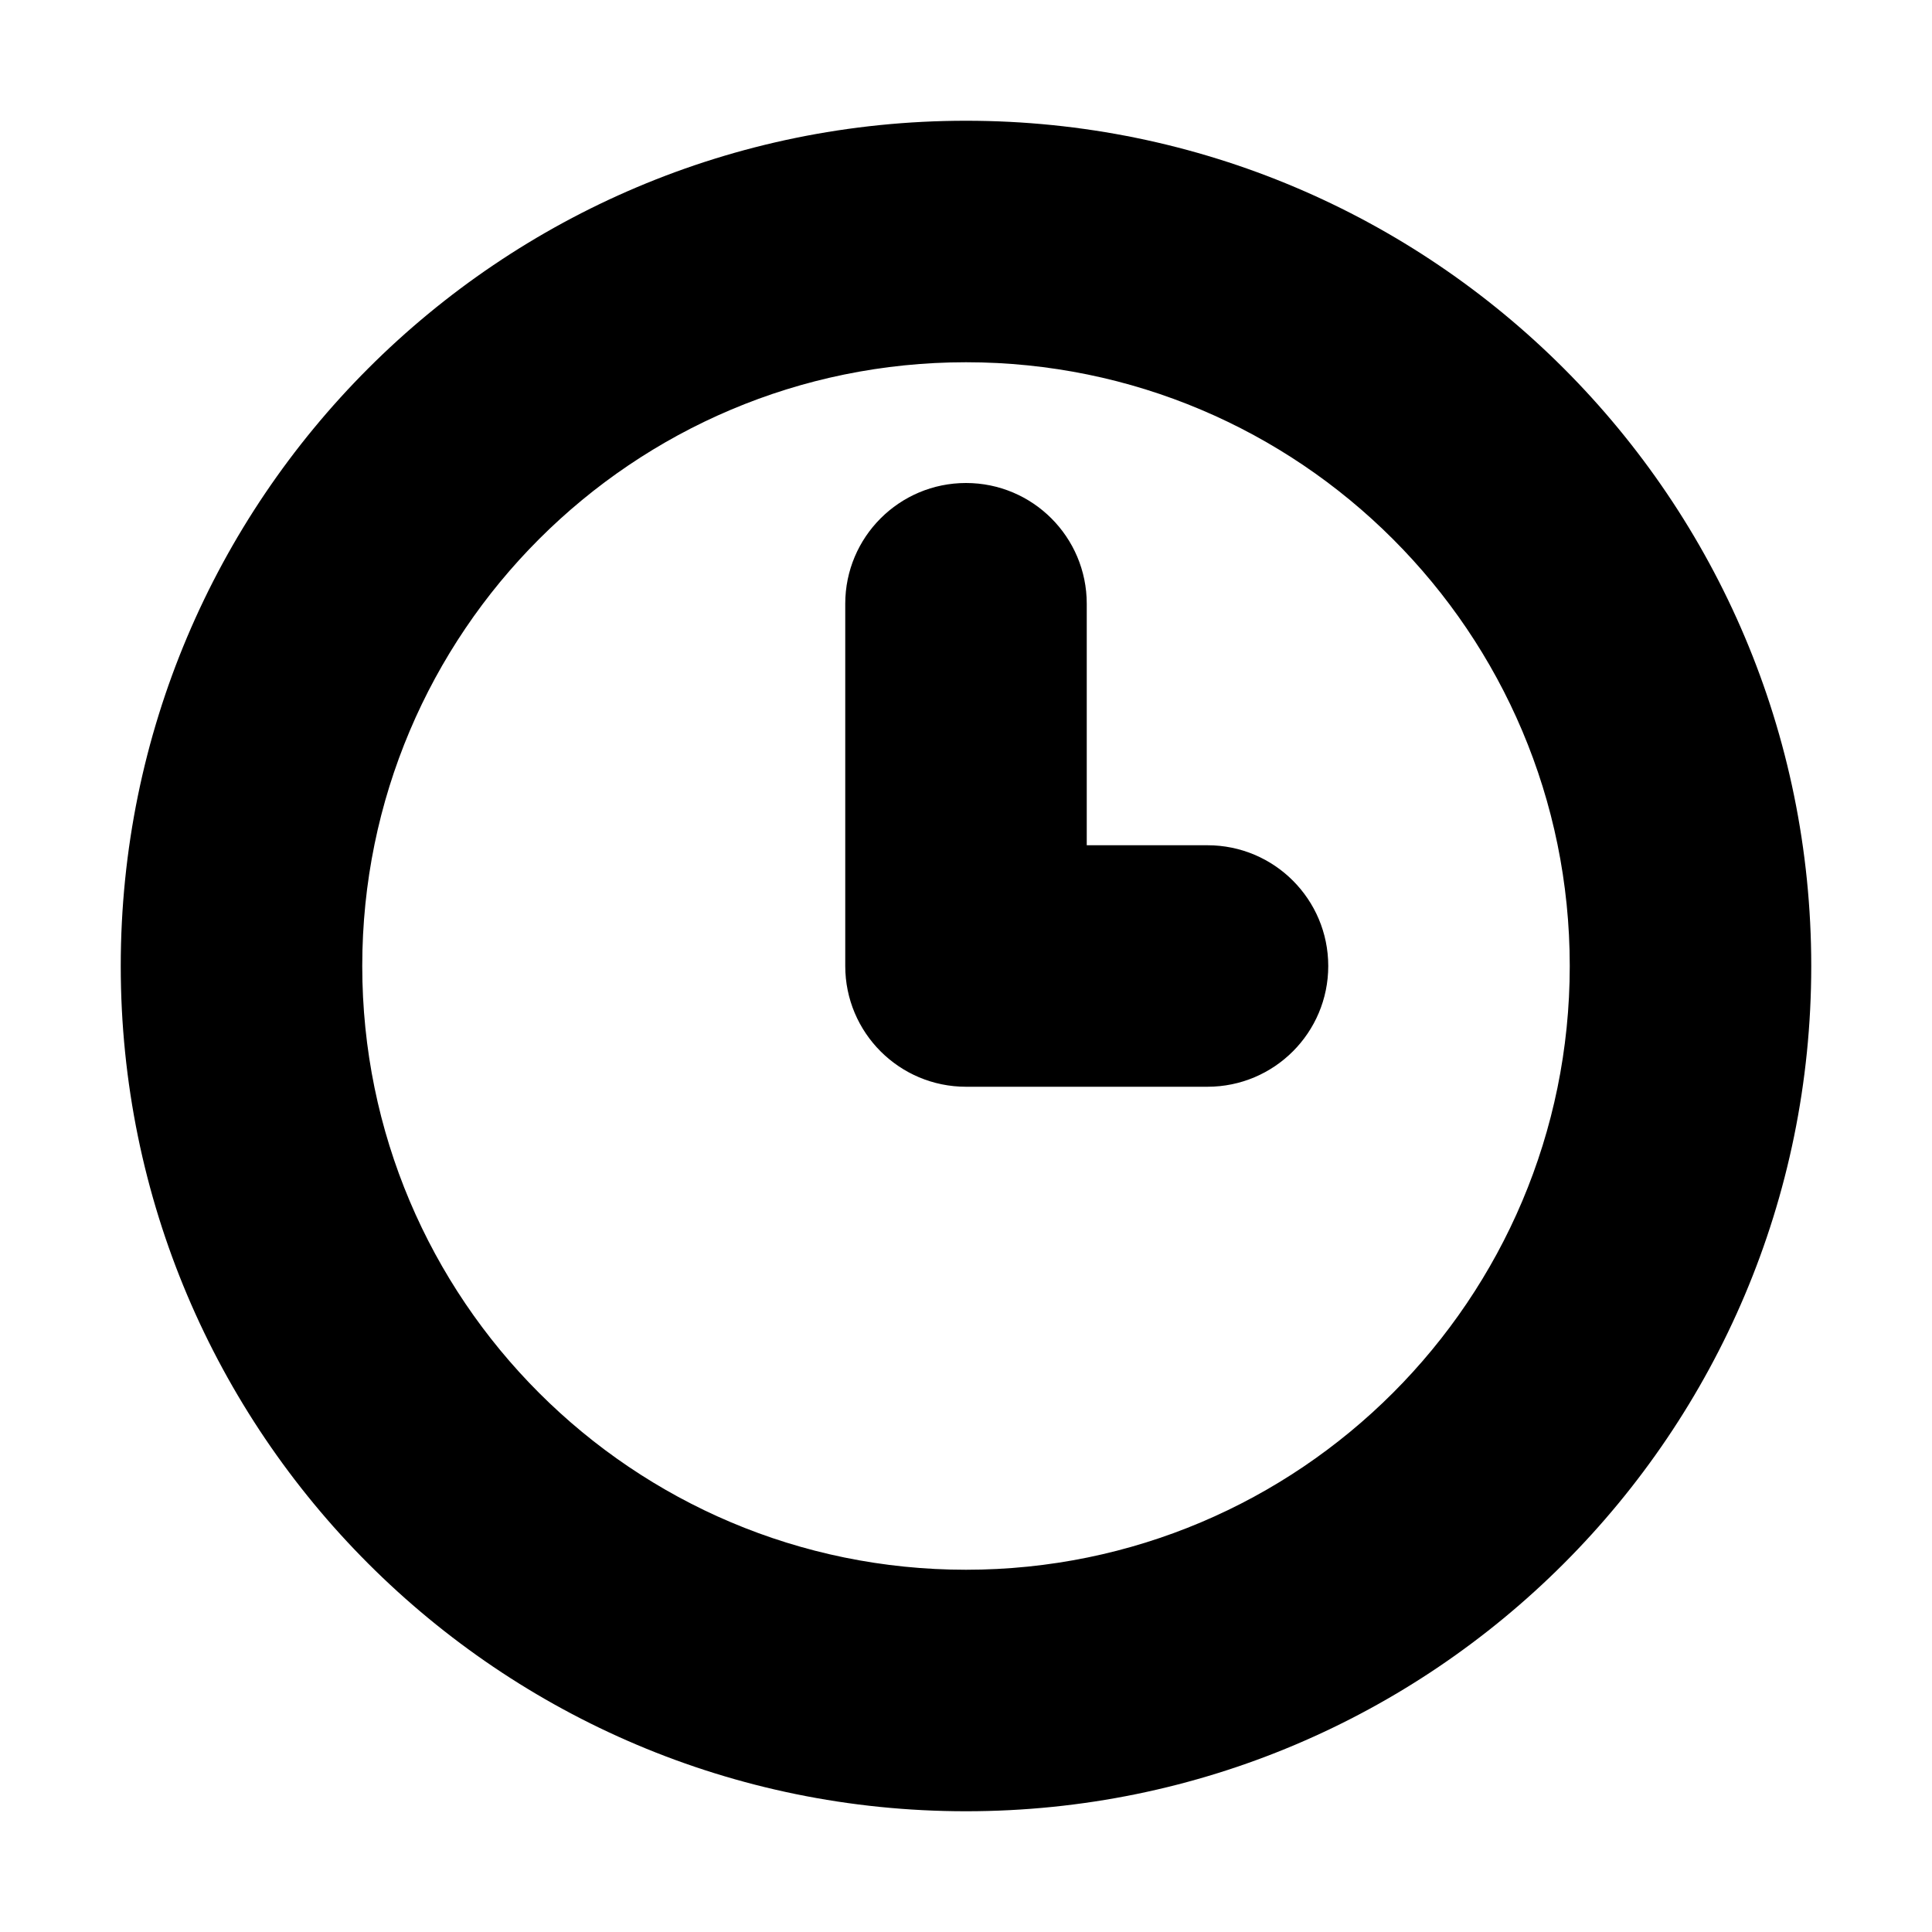
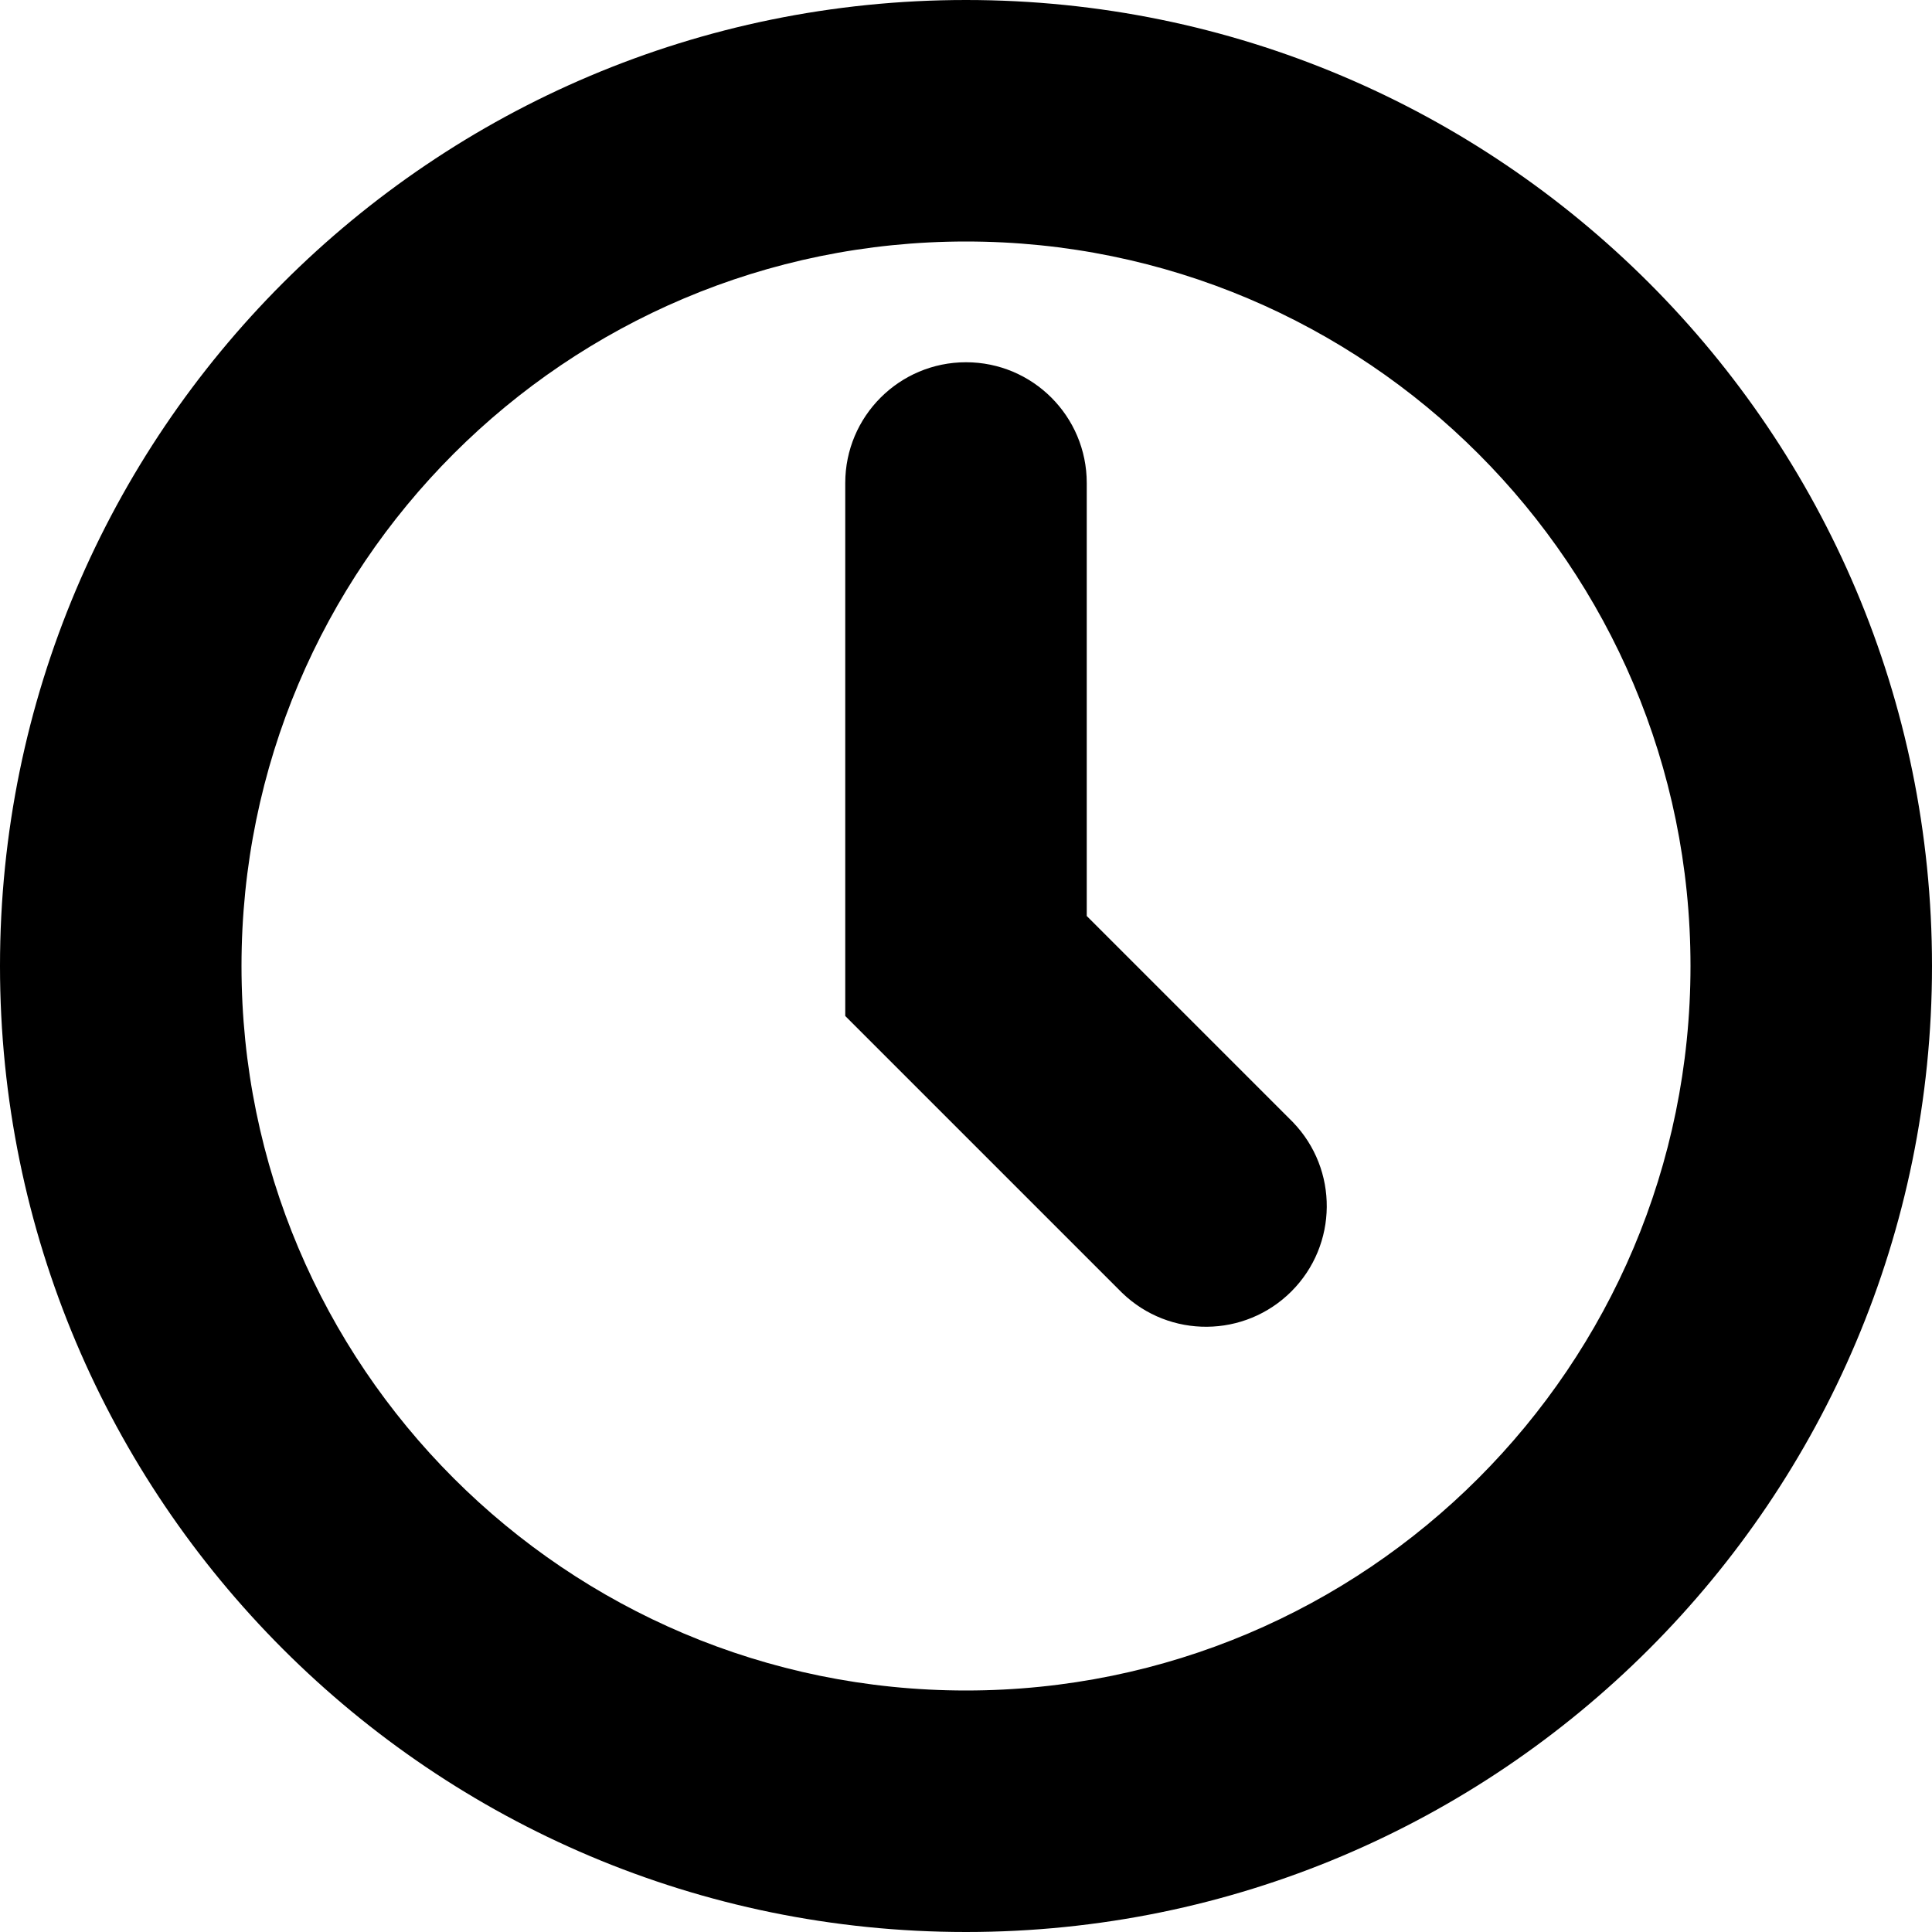
<svg xmlns="http://www.w3.org/2000/svg" width="16" height="16" viewBox="0 0 16 16">
-   <path d="M9 7h1a1 1 0 0 1 0 2H8a1 1 0 0 1-1-1V5a1 1 0 1 1 2 0v2zm-1 8A7 7 0 1 1 8 1a7 7 0 0 1 0 14zm0-2A5 5 0 1 0 8 3a5 5 0 0 0 0 10z" id="a" />
+   <path fill-rule="evenodd" d="M9 4v3.586l1.707 1.707a1 1 0 0 1-1.414 1.414L7 8.414V4a1 1 0 0 1 2 0zm7 4A8 8 0 1 1 0 8a8 8 0 0 1 16 0zm-2 0A6 6 0 1 0 2 8a6 6 0 0 0 12 0z" />
</svg>
